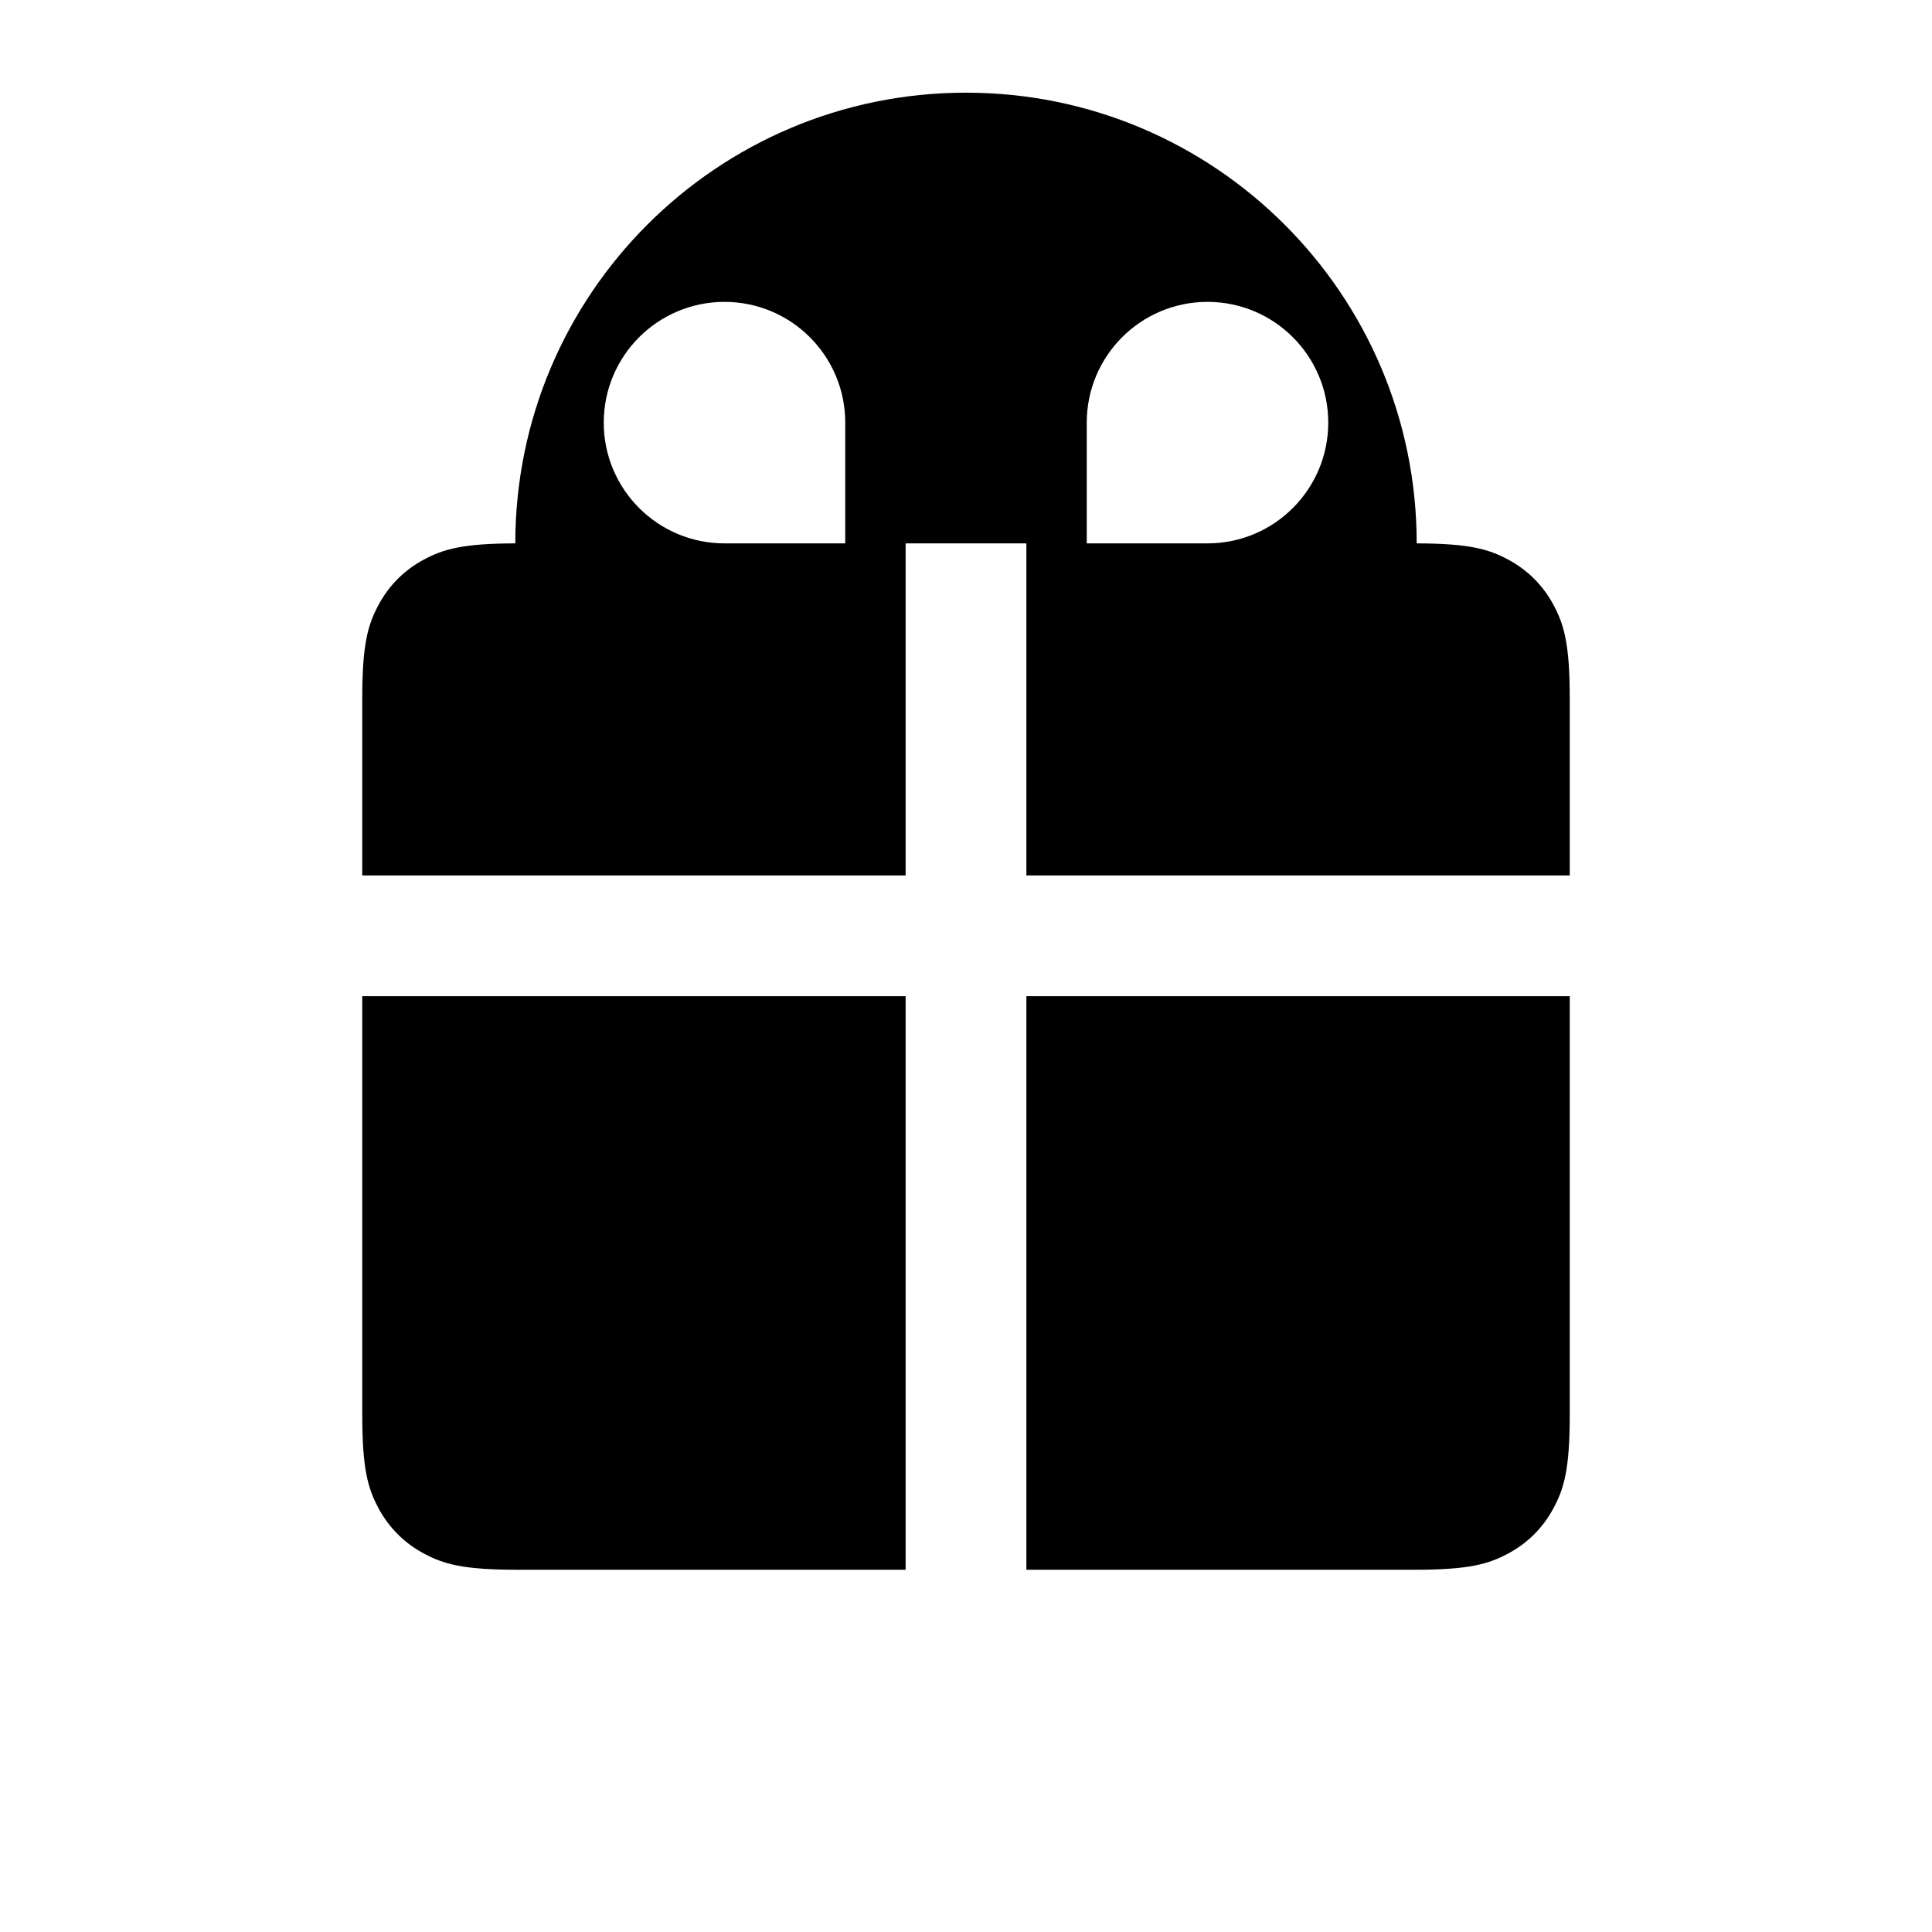
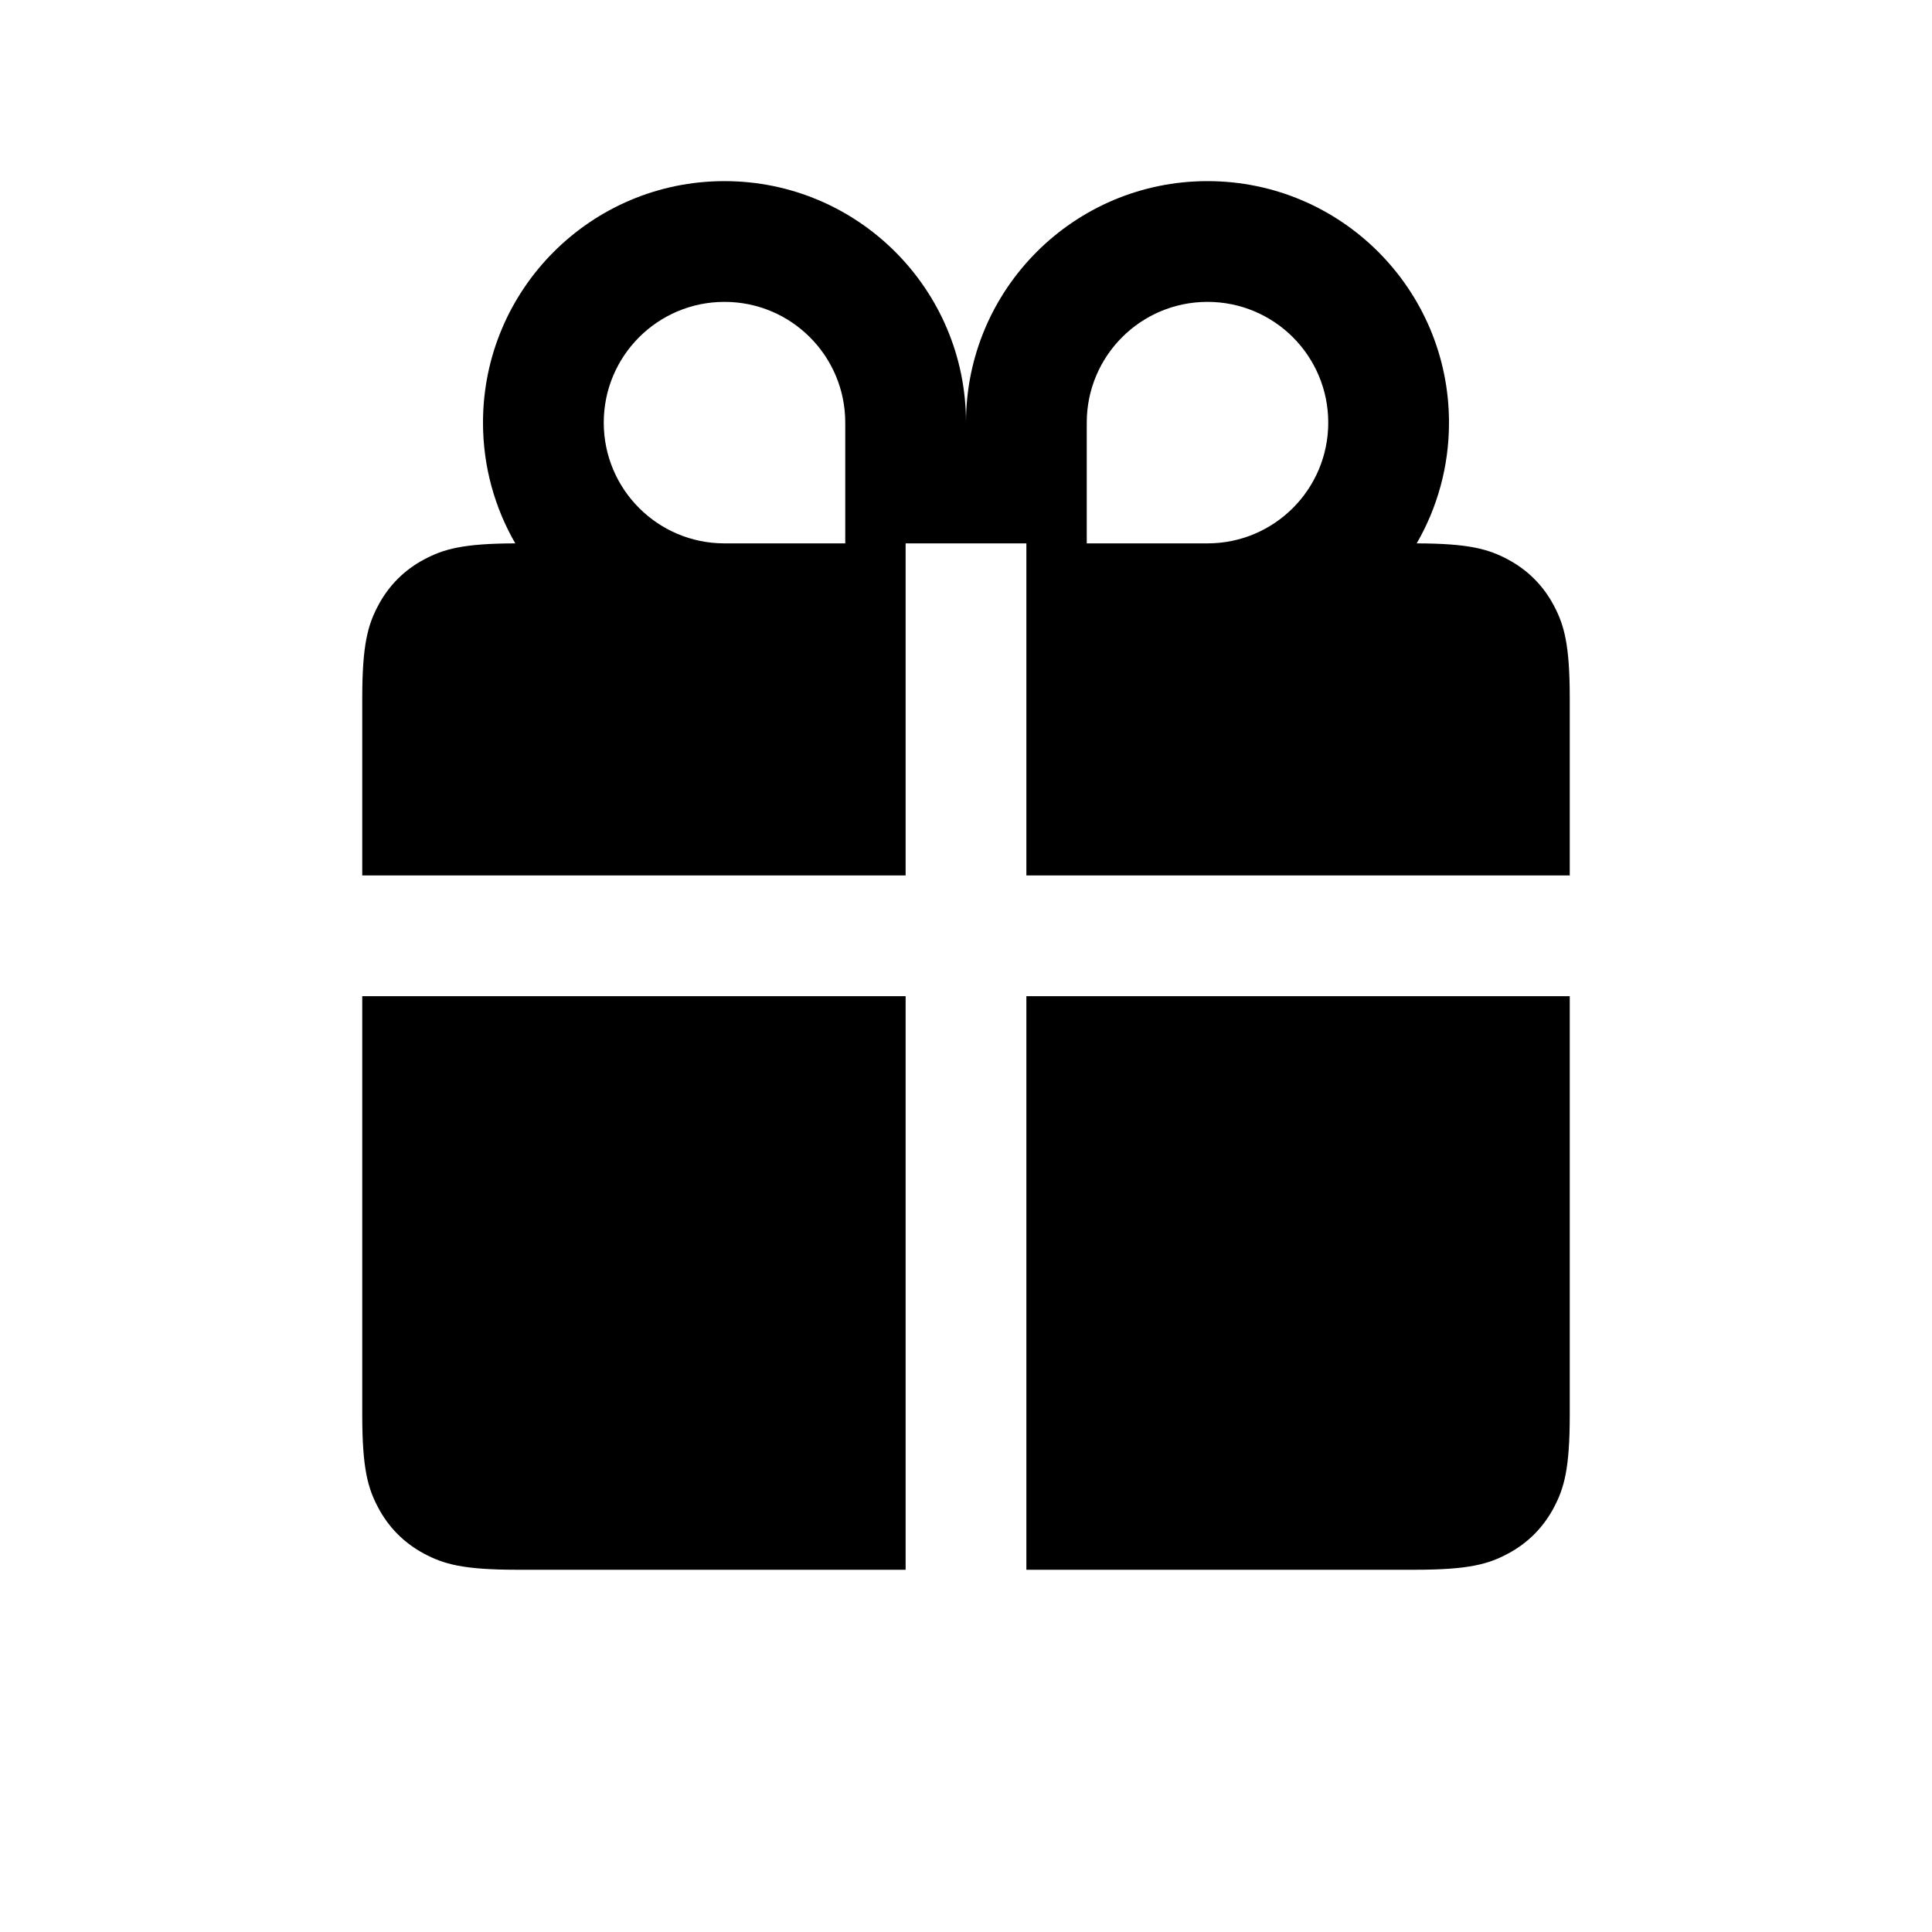
- <svg xmlns="http://www.w3.org/2000/svg" width="32" height="32" fill="none" viewBox="0 0 32 32">
-   <path fill-rule="evenodd" clip-rule="evenodd" d="M17 14.5V9h-2v5.5H6v-2.936c0-.892.093-1.215.267-1.54.174-.327.43-.583.756-.757.323-.172.642-.265 1.512-.267a4 4 0 1114.93 0c.87.002 1.19.095 1.512.267.326.174.582.43.756.756.174.326.267.65.267 1.54V14.5h-9zm0 2h9v6.936c0 .892-.093 1.215-.267 1.54-.174.327-.43.583-.756.757-.326.174-.65.267-1.54.267H17v-9.5zM8.564 26c-.892 0-1.215-.093-1.54-.267a1.817 1.817 0 01-.757-.756c-.174-.326-.267-.65-.267-1.54V16.5h9V26H8.564zM20 9a2 2 0 10-2-2v2h2zm-8 0h2V7a2 2 0 10-2 2z" fill="currentColor" />
+ <svg xmlns="http://www.w3.org/2000/svg" width="32" height="32" viewBox="0 0 32 32" fill="none">
+   <path fill-rule="evenodd" clip-rule="evenodd" d="M17 14.5V9H15V14.5H6V11.564C6 10.672 6.093 10.349 6.267 10.023C6.441 9.697 6.697 9.441 7.023 9.267C7.346 9.095 7.665 9.002 8.535 9C8.195 8.412 8 7.729 8 7C8 4.791 9.791 3 12 3C14.209 3 16 4.791 16 7C16 4.791 17.791 3 20 3C22.209 3 24 4.791 24 7C24 7.729 23.805 8.412 23.465 9C24.335 9.002 24.654 9.095 24.977 9.267C25.303 9.441 25.559 9.697 25.733 10.023C25.907 10.349 26 10.672 26 11.564V14.5H17ZM17 16.5H26V23.436C26 24.328 25.907 24.651 25.733 24.977C25.559 25.303 25.303 25.559 24.977 25.733C24.651 25.907 24.328 26 23.436 26H17V16.5ZM8.564 26C7.672 26 7.349 25.907 7.023 25.733C6.697 25.559 6.441 25.303 6.267 24.977C6.093 24.651 6 24.328 6 23.436V16.5H15V26H8.564ZM20 9C21.105 9 22 8.105 22 7C22 5.895 21.105 5 20 5C18.895 5 18 5.895 18 7V9H20ZM12 9H14V7C14 5.895 13.105 5 12 5C10.895 5 10 5.895 10 7C10 8.105 10.895 9 12 9Z" fill="currentColor" />
</svg>
